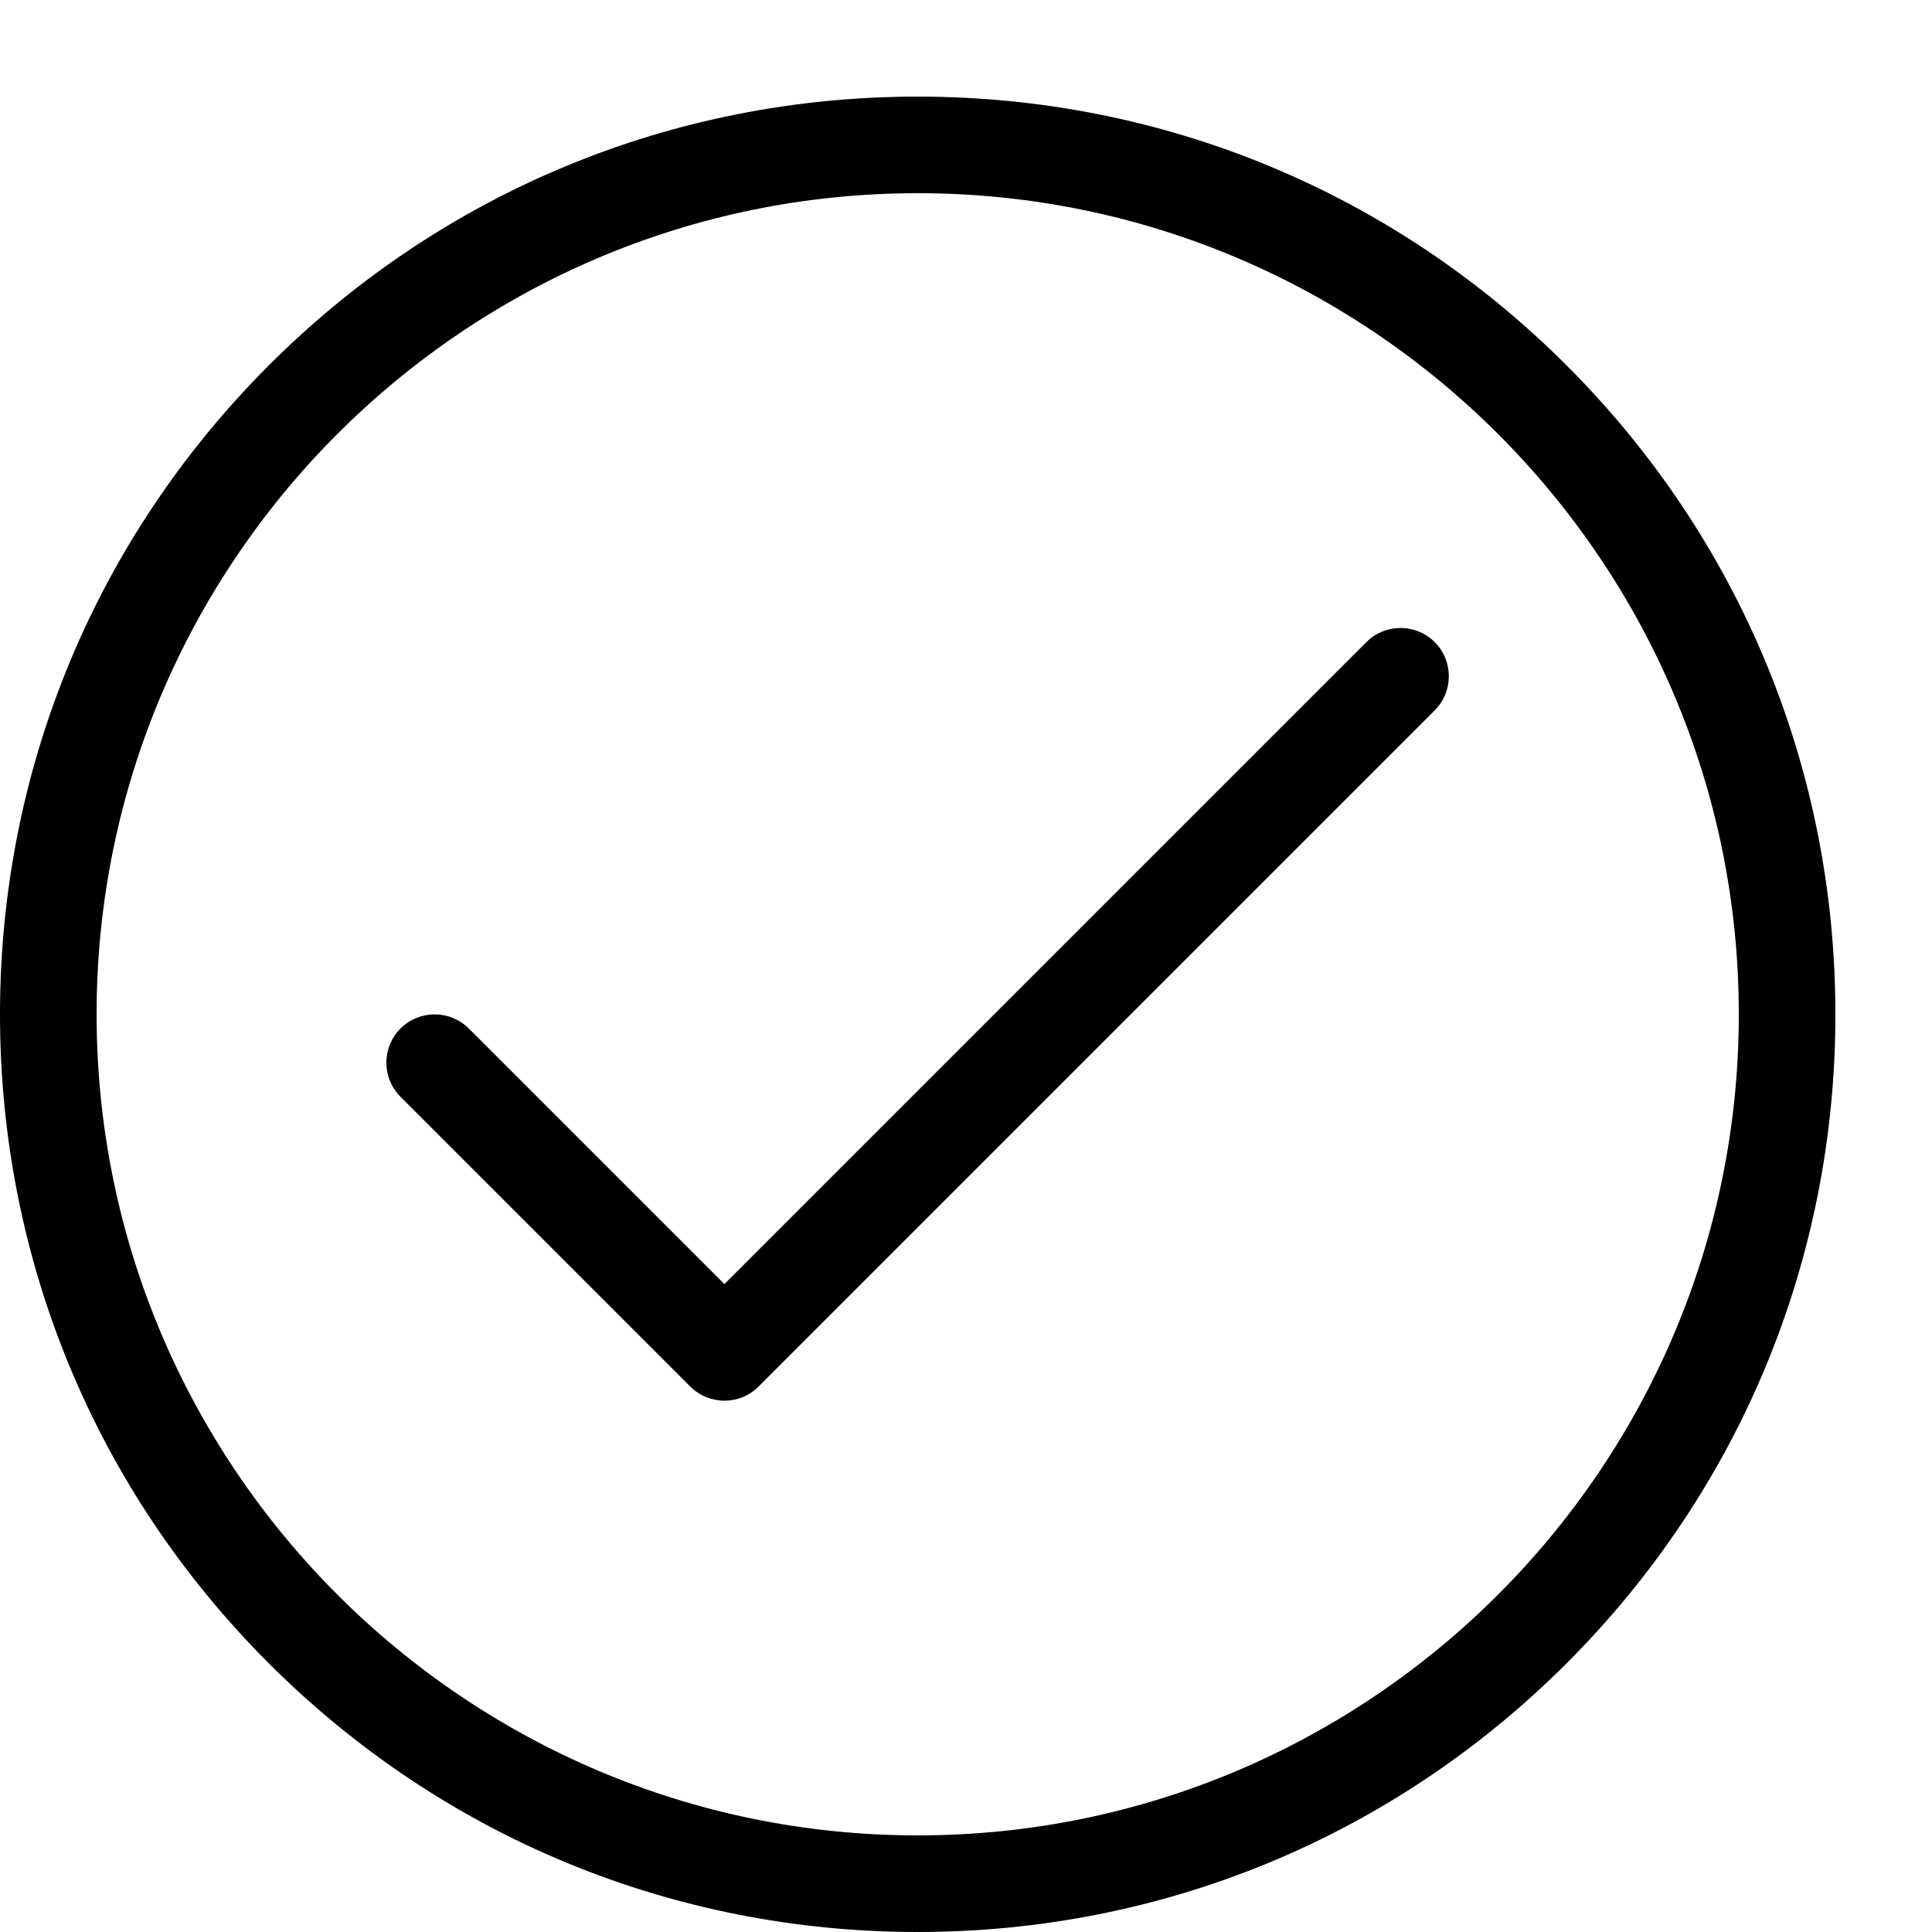
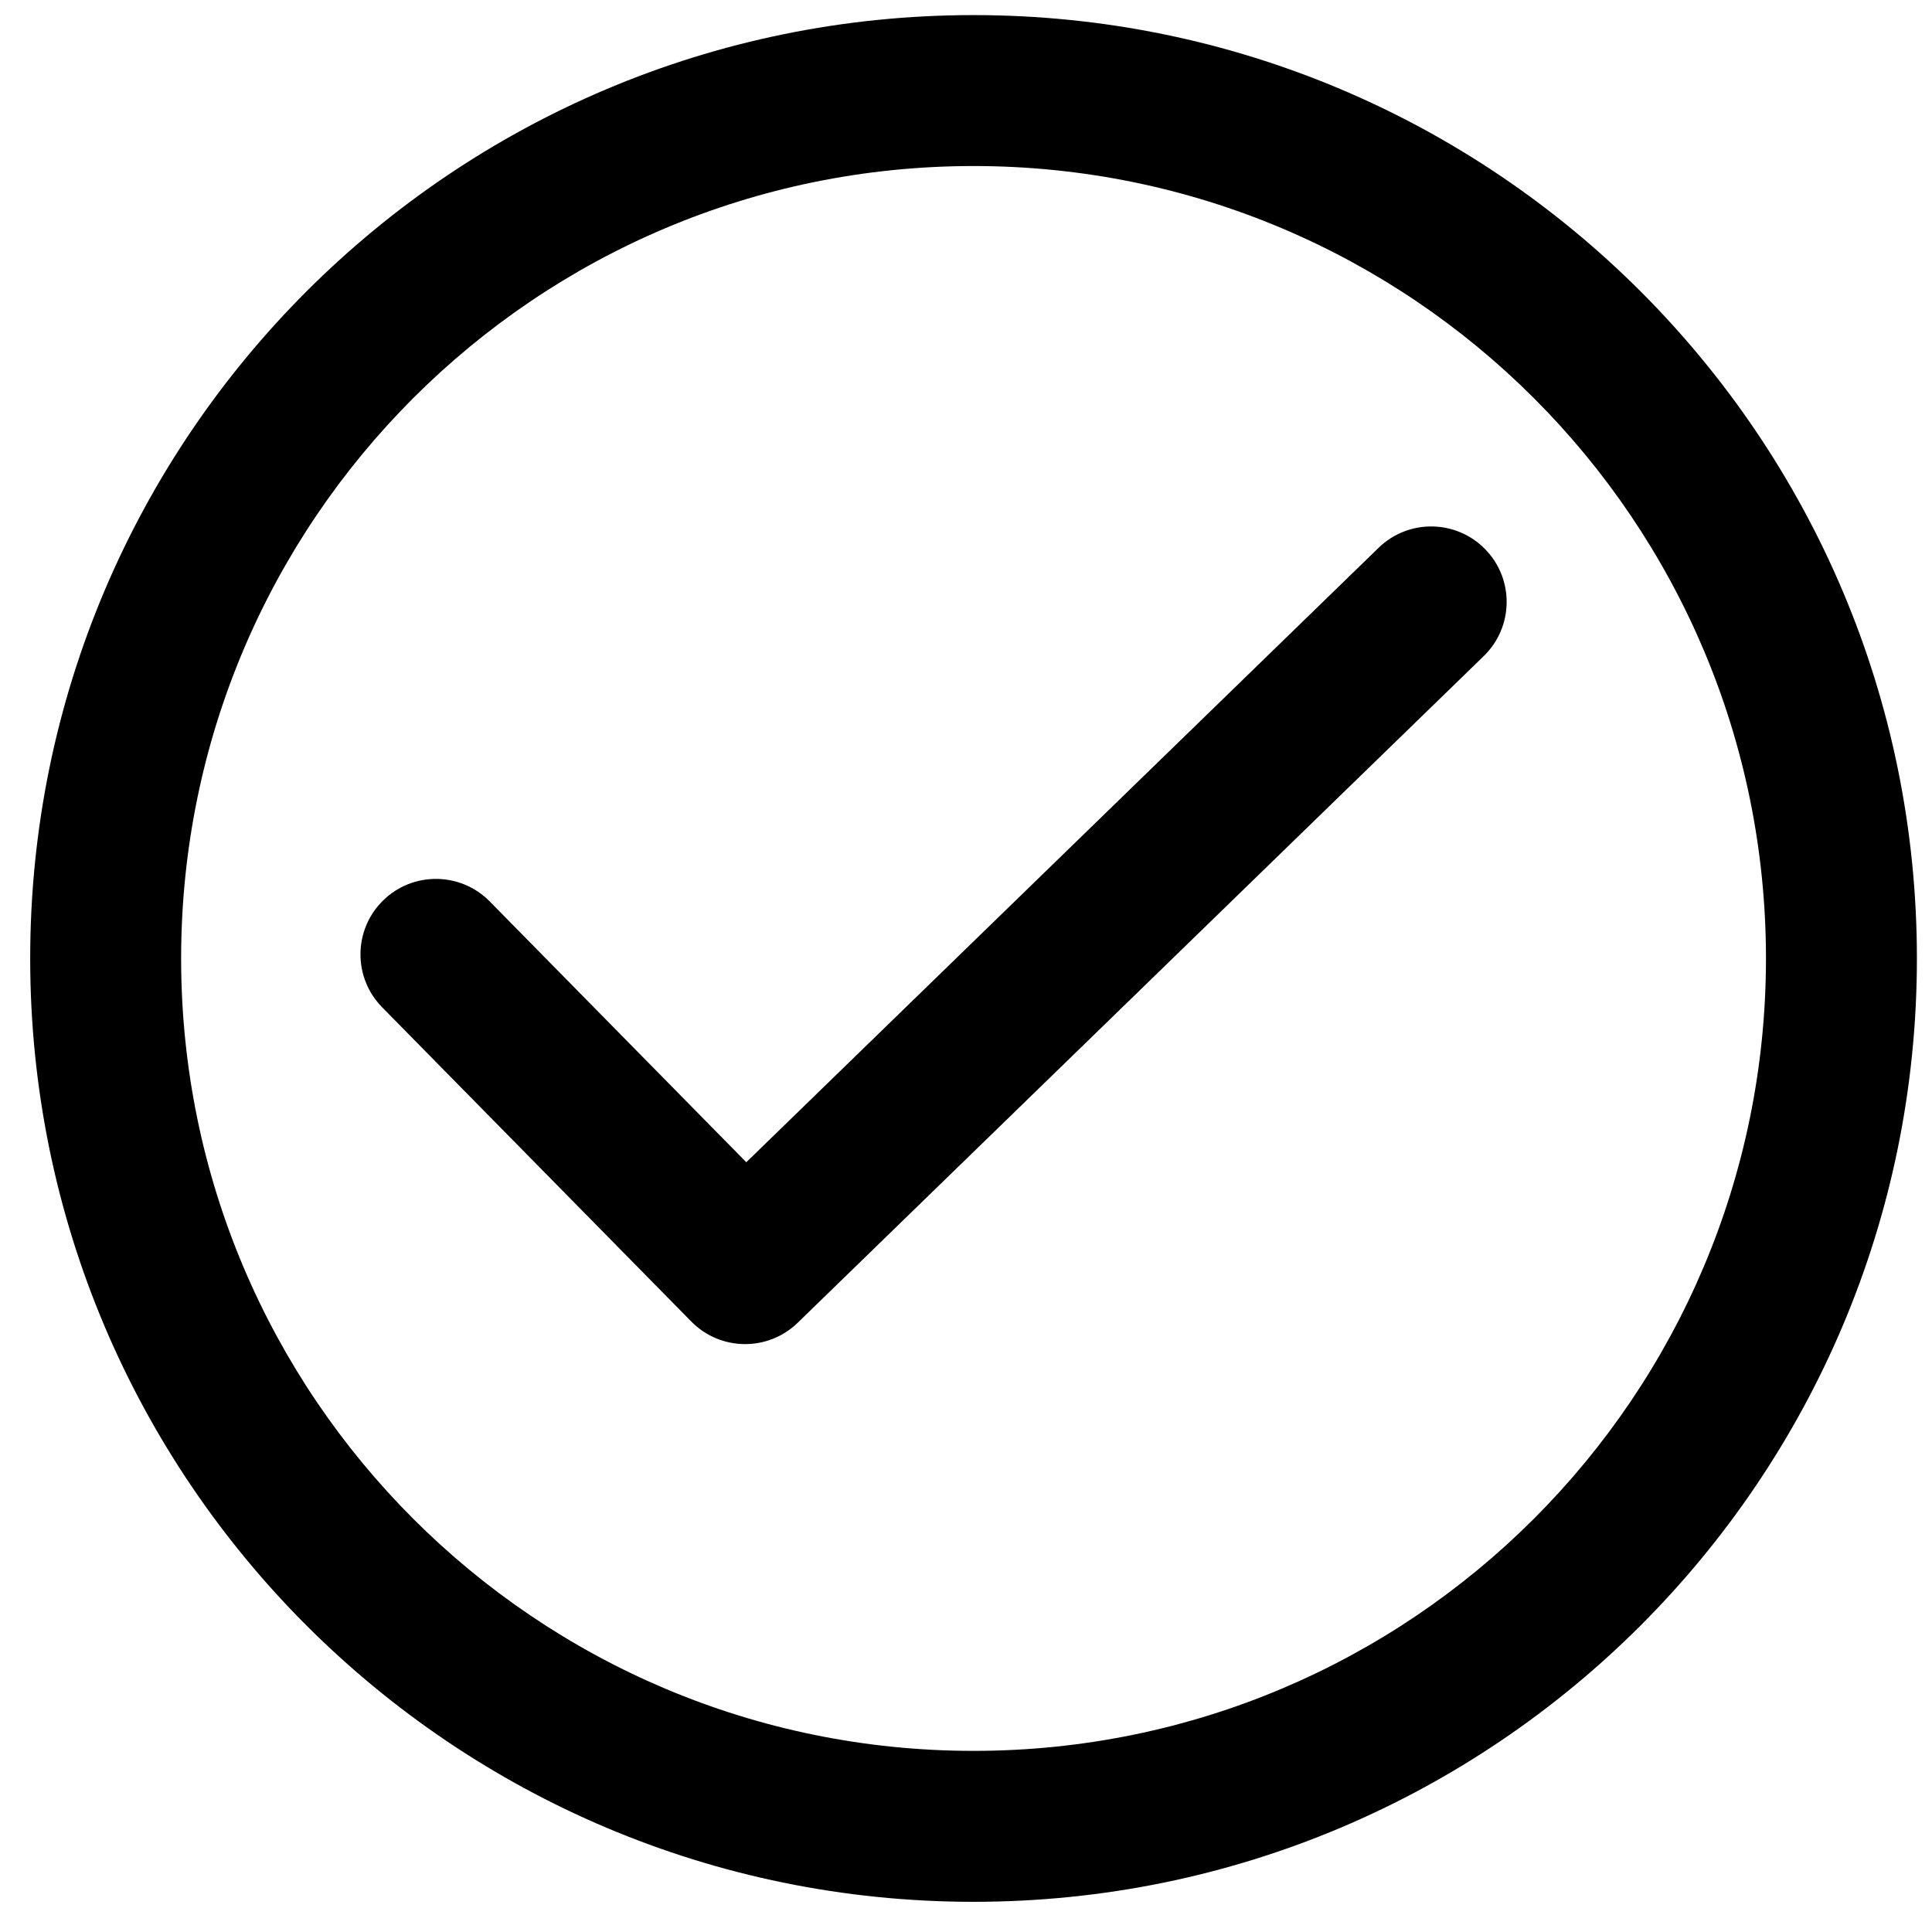
- <svg xmlns="http://www.w3.org/2000/svg" version="1.1" width="20" height="20" viewBox="0 0 20 20">
-   <path fill="#000000" d="M9.5 20c-2.538 0-4.923-0.988-6.718-2.782s-2.782-4.18-2.782-6.717c0-2.538 0.988-4.923 2.782-6.718s4.18-2.783 6.718-2.783c2.538 0 4.923 0.988 6.718 2.783s2.782 4.18 2.782 6.718-0.988 4.923-2.782 6.717c-1.794 1.794-4.18 2.782-6.718 2.782zM9.5 2c-4.687 0-8.5 3.813-8.5 8.5s3.813 8.5 8.5 8.5 8.5-3.813 8.5-8.5-3.813-8.5-8.5-8.5z" />
-   <path fill="#000000" d="M7.5 14.5c-0.128 0-0.256-0.049-0.354-0.146l-3-3c-0.195-0.195-0.195-0.512 0-0.707s0.512-0.195 0.707 0l2.646 2.646 6.646-6.646c0.195-0.195 0.512-0.195 0.707 0s0.195 0.512 0 0.707l-7 7c-0.098 0.098-0.226 0.146-0.354 0.146z" />
+ <svg xmlns="http://www.w3.org/2000/svg" width="128px" height="128px" viewBox="0 0 128 128" version="1.1">
+   <defs />
+   <g id="iconos" stroke="none" stroke-width="1" fill="none" fill-rule="evenodd">
+     <g id="checkmark-circle" fill-rule="nonzero" fill="#000000">
+       <path d="M64.5,126 C29.982,126 2,98.018 2,63.5 C2,28.982 29.982,1 64.5,1 C99.018,1 127,28.982 127,63.5 C127,98.018 99.018,126 64.5,126 Z M64.5,116 C93.495,116 117,92.495 117,63.5 C117,34.505 93.495,11 64.5,11 C35.505,11 12,34.505 12,63.5 C12,92.495 35.505,116 64.5,116 Z" id="Oval" />
+       <path d="M49.444,77.001 L32.446,59.723 C30.509,57.754 27.344,57.729 25.375,59.665 C23.407,61.602 23.381,64.768 25.318,66.736 L45.801,87.556 C47.729,89.516 50.878,89.552 52.85,87.636 L98.304,43.465 C100.284,41.54 100.33,38.375 98.405,36.394 C96.481,34.414 93.315,34.369 91.335,36.293 L49.444,77.001 Z" id="Path-34" />
+     </g>
+   </g>
</svg>
